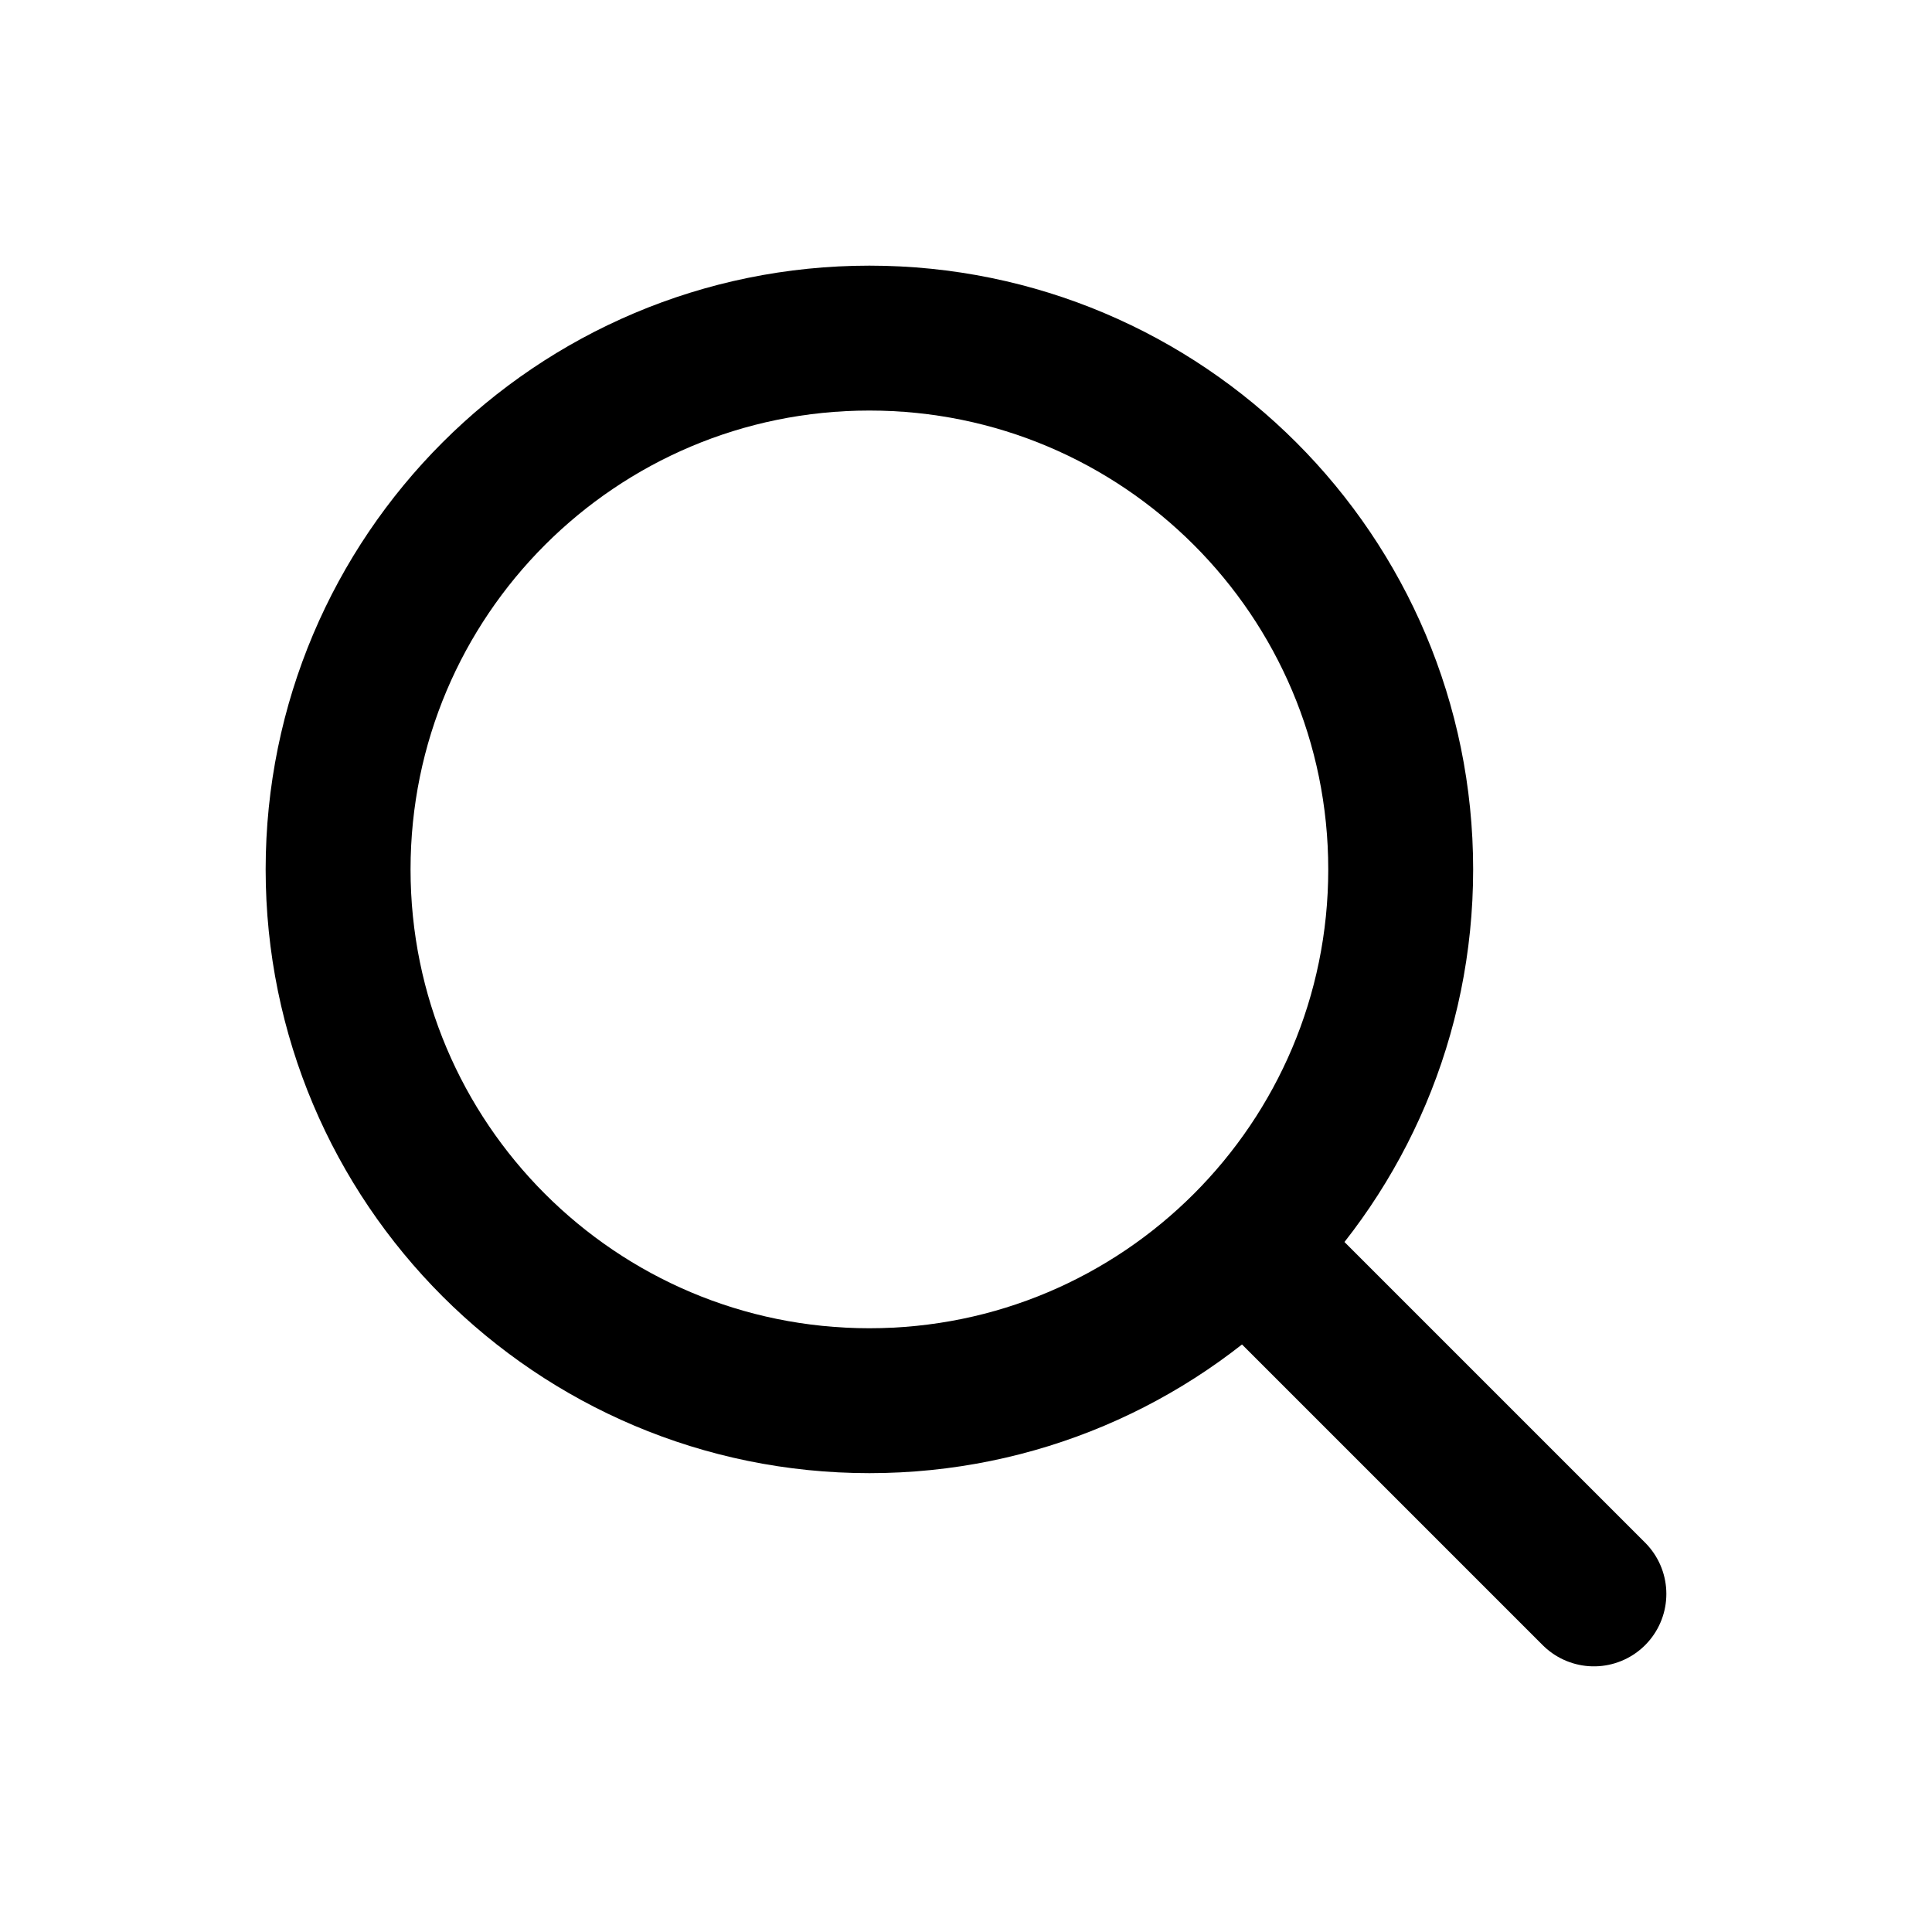
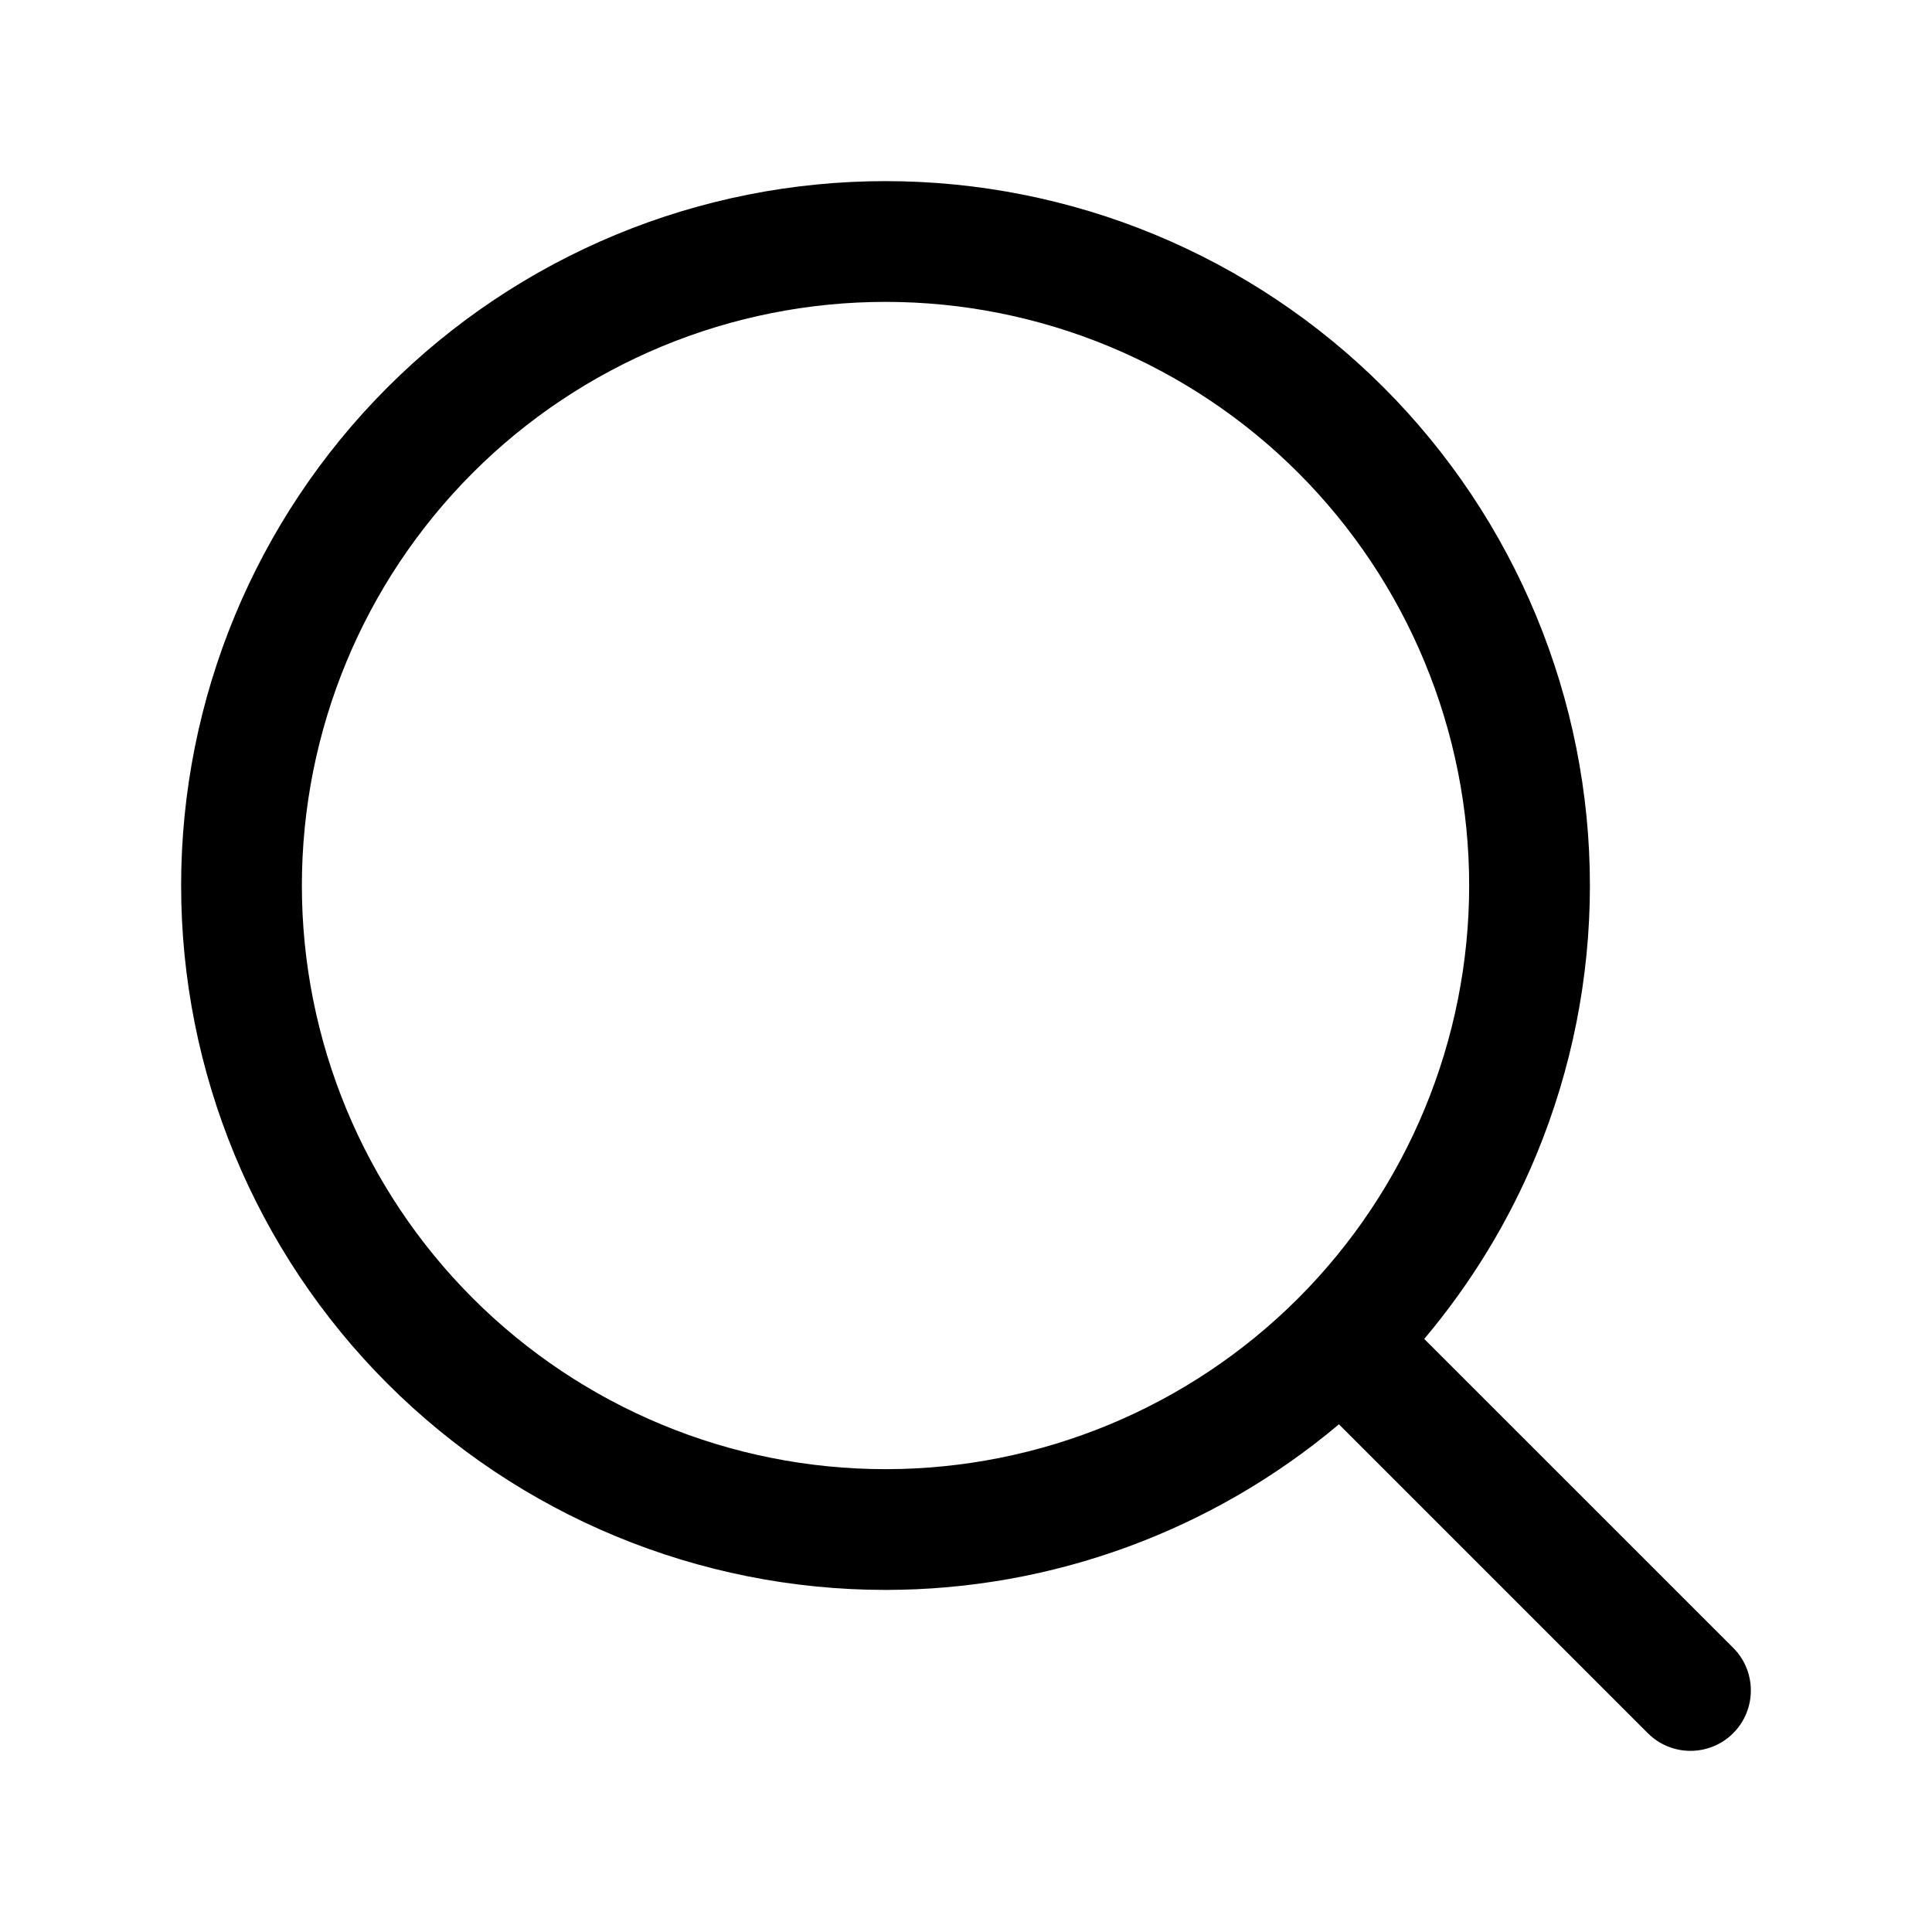
- <svg xmlns="http://www.w3.org/2000/svg" viewBox="0 0 20 20" width="20" height="20" fill="none" stroke="currentColor" stroke-width="1.5">
-   <circle cx="9" cy="9" r="5.5" />
-   <line x1="13.2" y1="13.2" x2="16.5" y2="16.5" stroke-linecap="round" />
+ <svg xmlns="http://www.w3.org/2000/svg" width="32" height="32" viewBox="0 0 32 32" fill="none">
+   <path d="M24.334 14.667C24.334 13.397 24.083 12.14 23.597 10.967C23.112 9.795 22.4 8.728 21.503 7.831C20.605 6.933 19.539 6.222 18.366 5.736C17.193 5.25 15.936 5 14.667 5C13.397 5 12.14 5.25 10.967 5.736C9.795 6.222 8.728 6.933 7.831 7.831C6.018 9.644 5 12.103 5 14.667C5 17.231 6.018 19.69 7.831 21.503C9.644 23.316 12.103 24.334 14.667 24.334C17.23 24.334 19.69 23.316 21.503 21.503C22.4 20.605 23.111 19.539 23.597 18.366C24.083 17.193 24.334 15.936 24.334 14.667ZM26.334 14.667C26.334 16.199 26.031 17.716 25.445 19.132C24.987 20.238 24.359 21.263 23.59 22.177L28.707 27.293C29.097 27.683 29.097 28.316 28.707 28.707C28.316 29.097 27.683 29.097 27.293 28.707L22.177 23.591C20.082 25.354 17.426 26.334 14.667 26.334C11.572 26.334 8.605 25.105 6.417 22.917C4.229 20.729 3 17.761 3 14.667C3 11.572 4.229 8.605 6.417 6.417C7.5 5.333 8.786 4.474 10.202 3.887C11.617 3.301 13.135 3 14.667 3C16.199 3 17.716 3.301 19.131 3.887C20.547 4.474 21.833 5.333 22.917 6.417C24 7.5 24.859 8.787 25.445 10.202C26.031 11.617 26.334 13.135 26.334 14.667Z" fill="currentColor" />
</svg>
